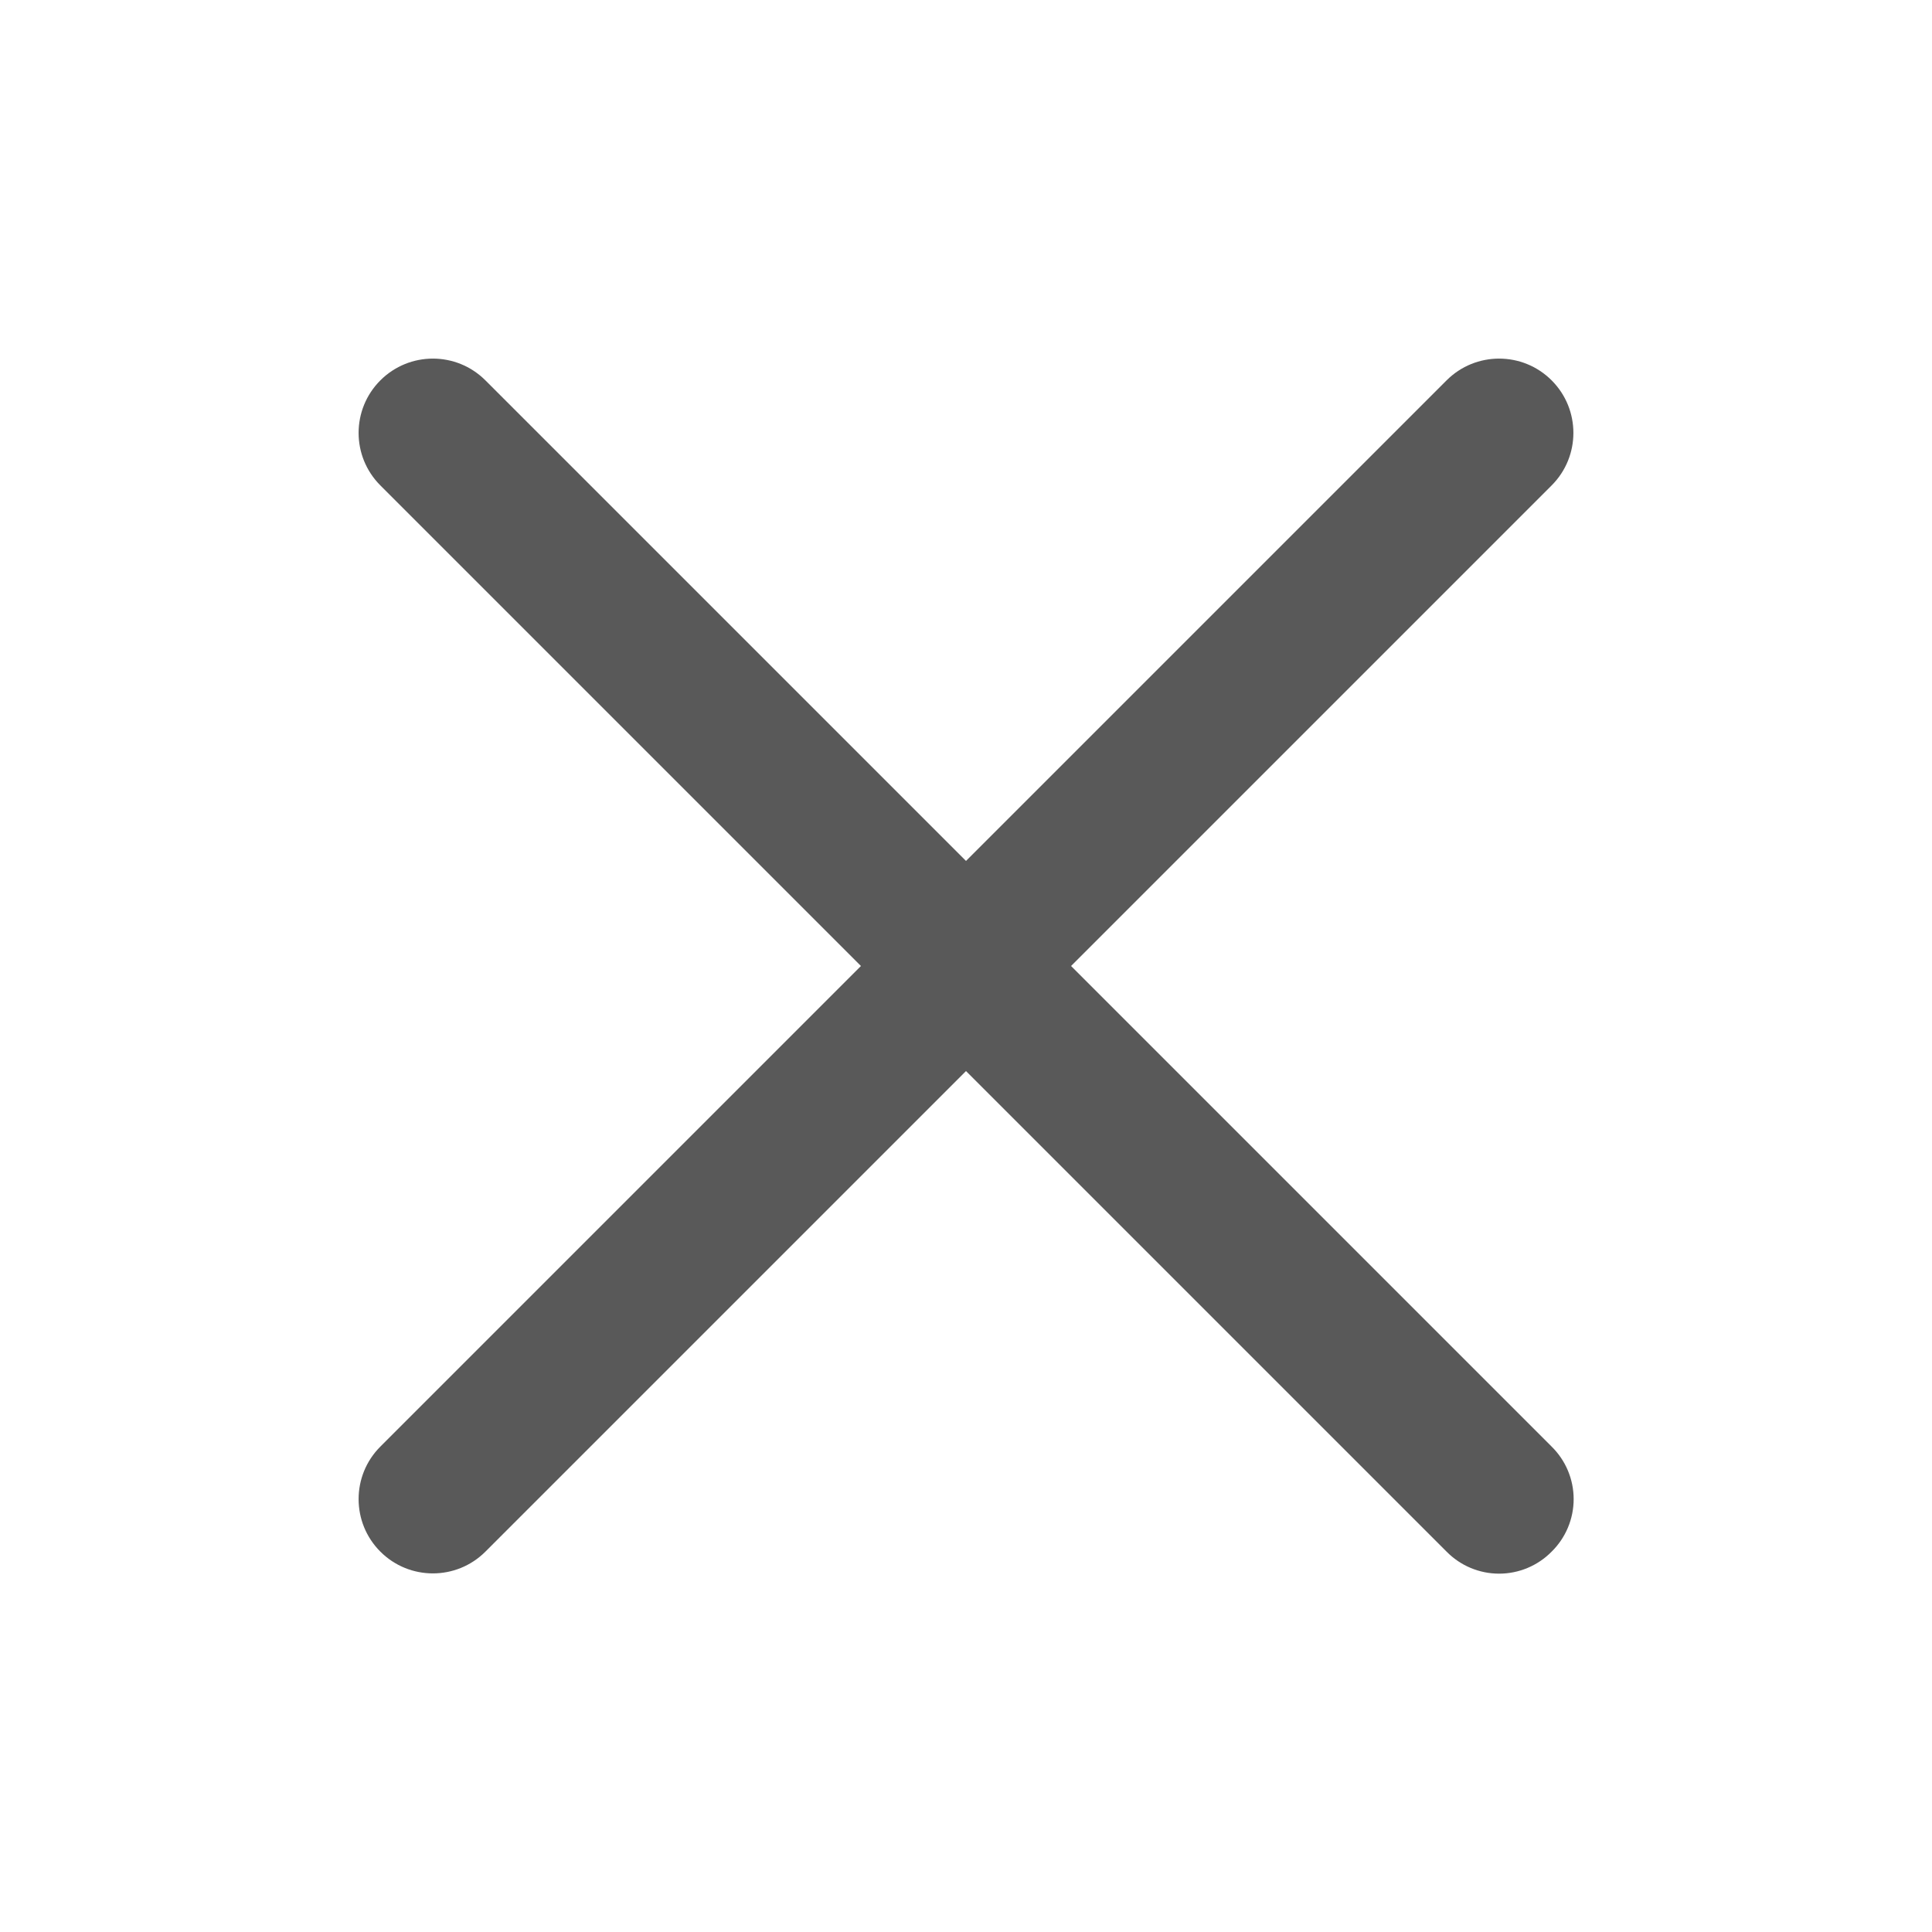
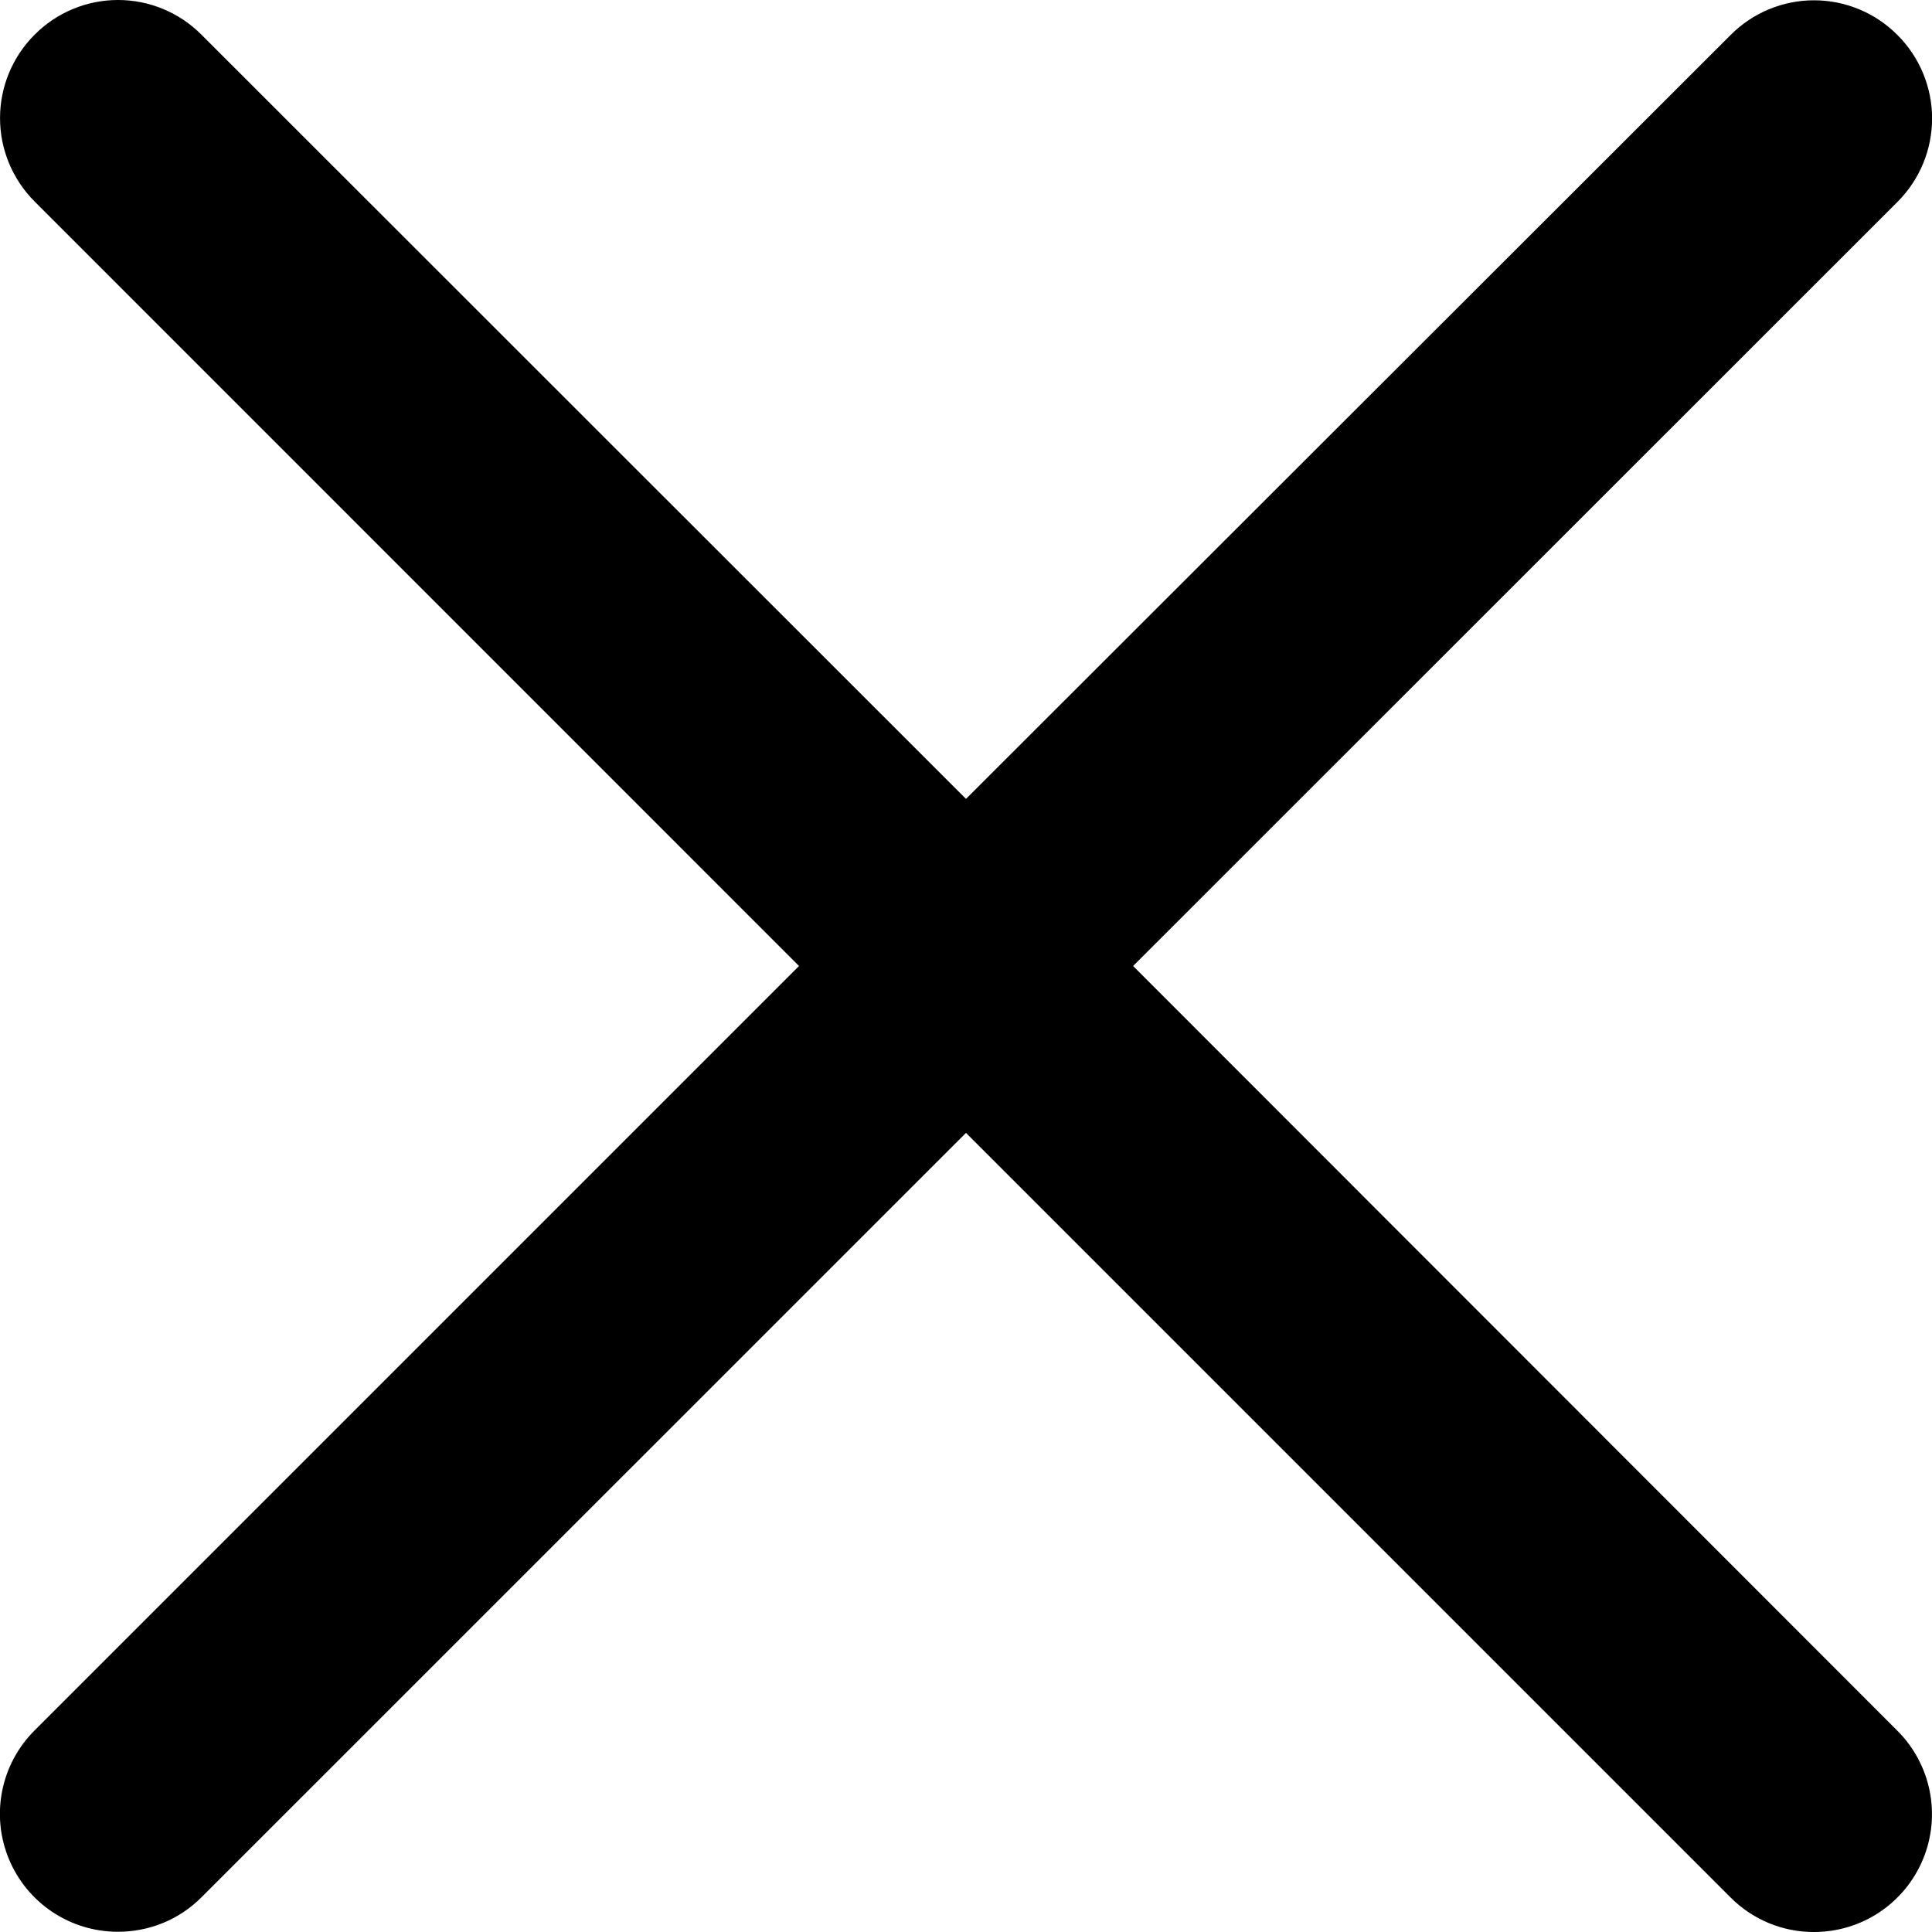
<svg xmlns="http://www.w3.org/2000/svg" width="16" height="16">
-   <path opacity=".65" d="M8.87 8l3.98-3.98a.61.61 0 1 0-.87-.87L8 7.13 4.02 3.15a.61.61 0 1 0-.87.87L7.13 8l-3.98 3.98a.61.61 0 1 0 .87.87L8 8.87l3.98 3.98a.61.61 0 0 0 .87 0 .61.61 0 0 0 0-.87L8.87 8z" />
+   <path d="M9.384 8l6.33-6.328a.976.976 0 0 0 0-1.382.974.974 0 0 0-1.382 0L8 6.616 1.668.287a.974.974 0 0 0-1.381 0 .976.976 0 0 0 0 1.382L6.617 8l-6.33 6.33a.976.976 0 0 0 .69 1.668c.251 0 .5-.094.691-.285L8 9.382l6.332 6.332a.97.97 0 0 0 .69.286.976.976 0 0 0 .69-1.668L9.385 8.001z" />
</svg>
